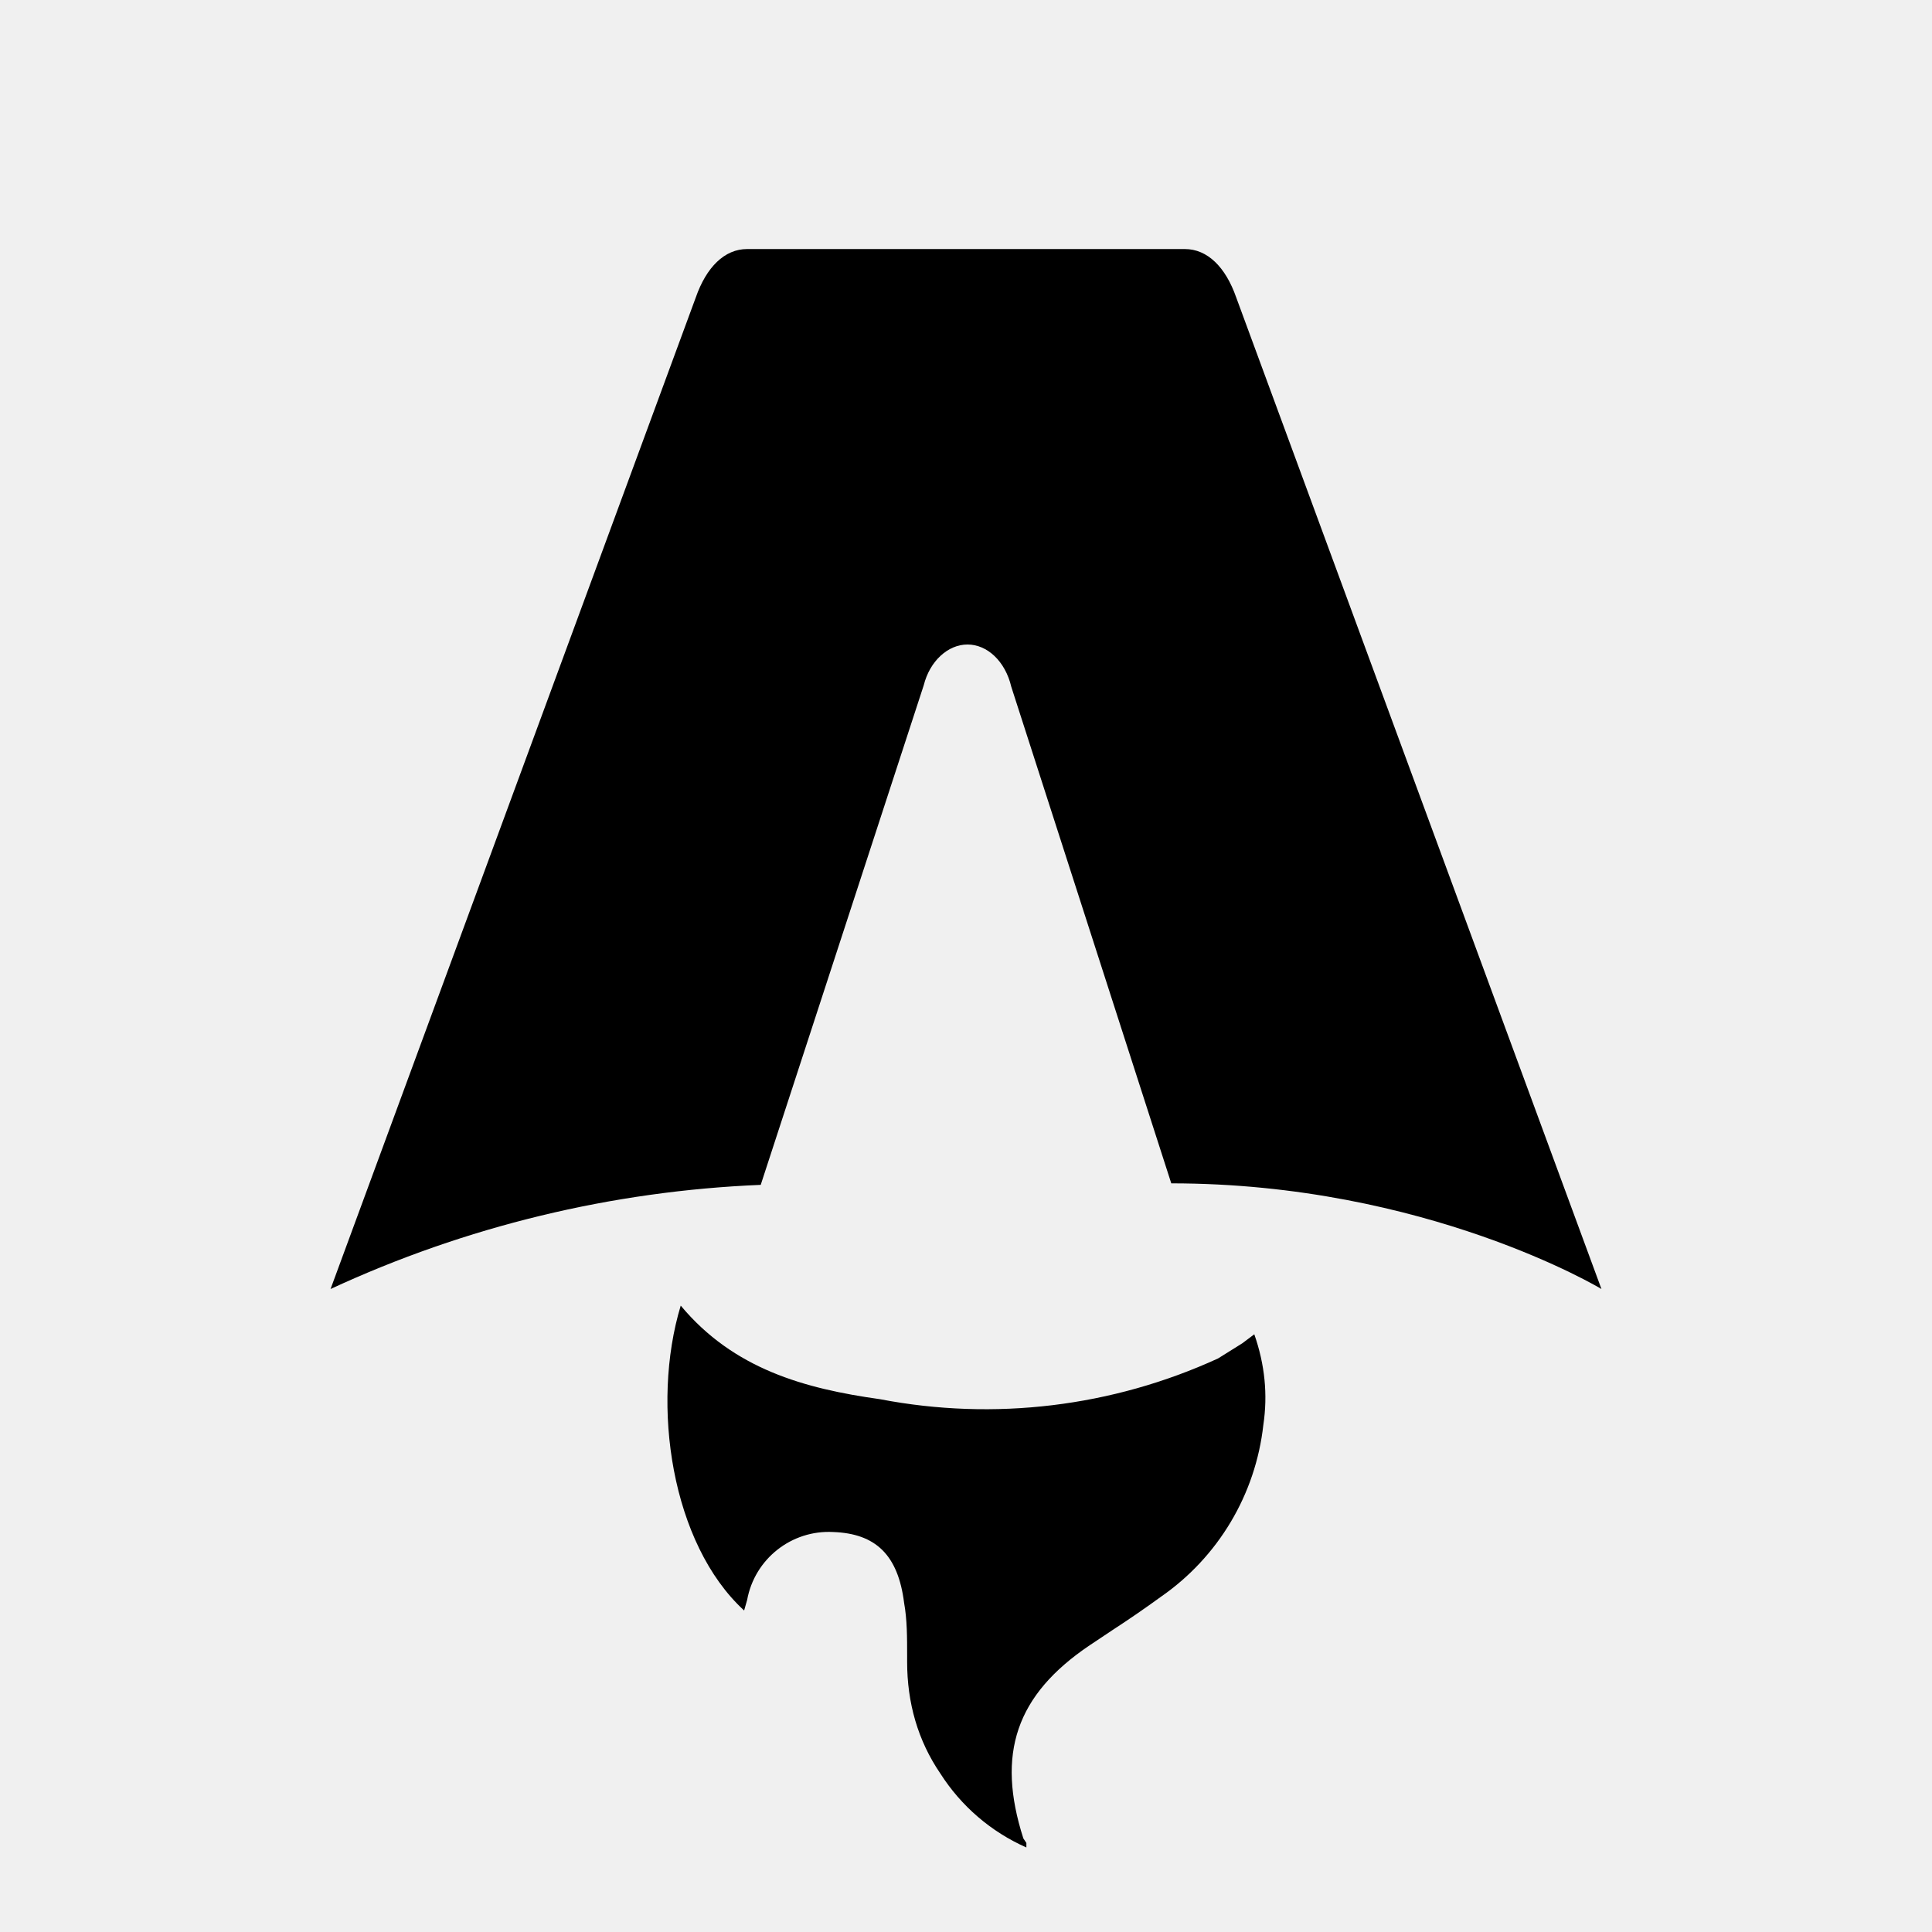
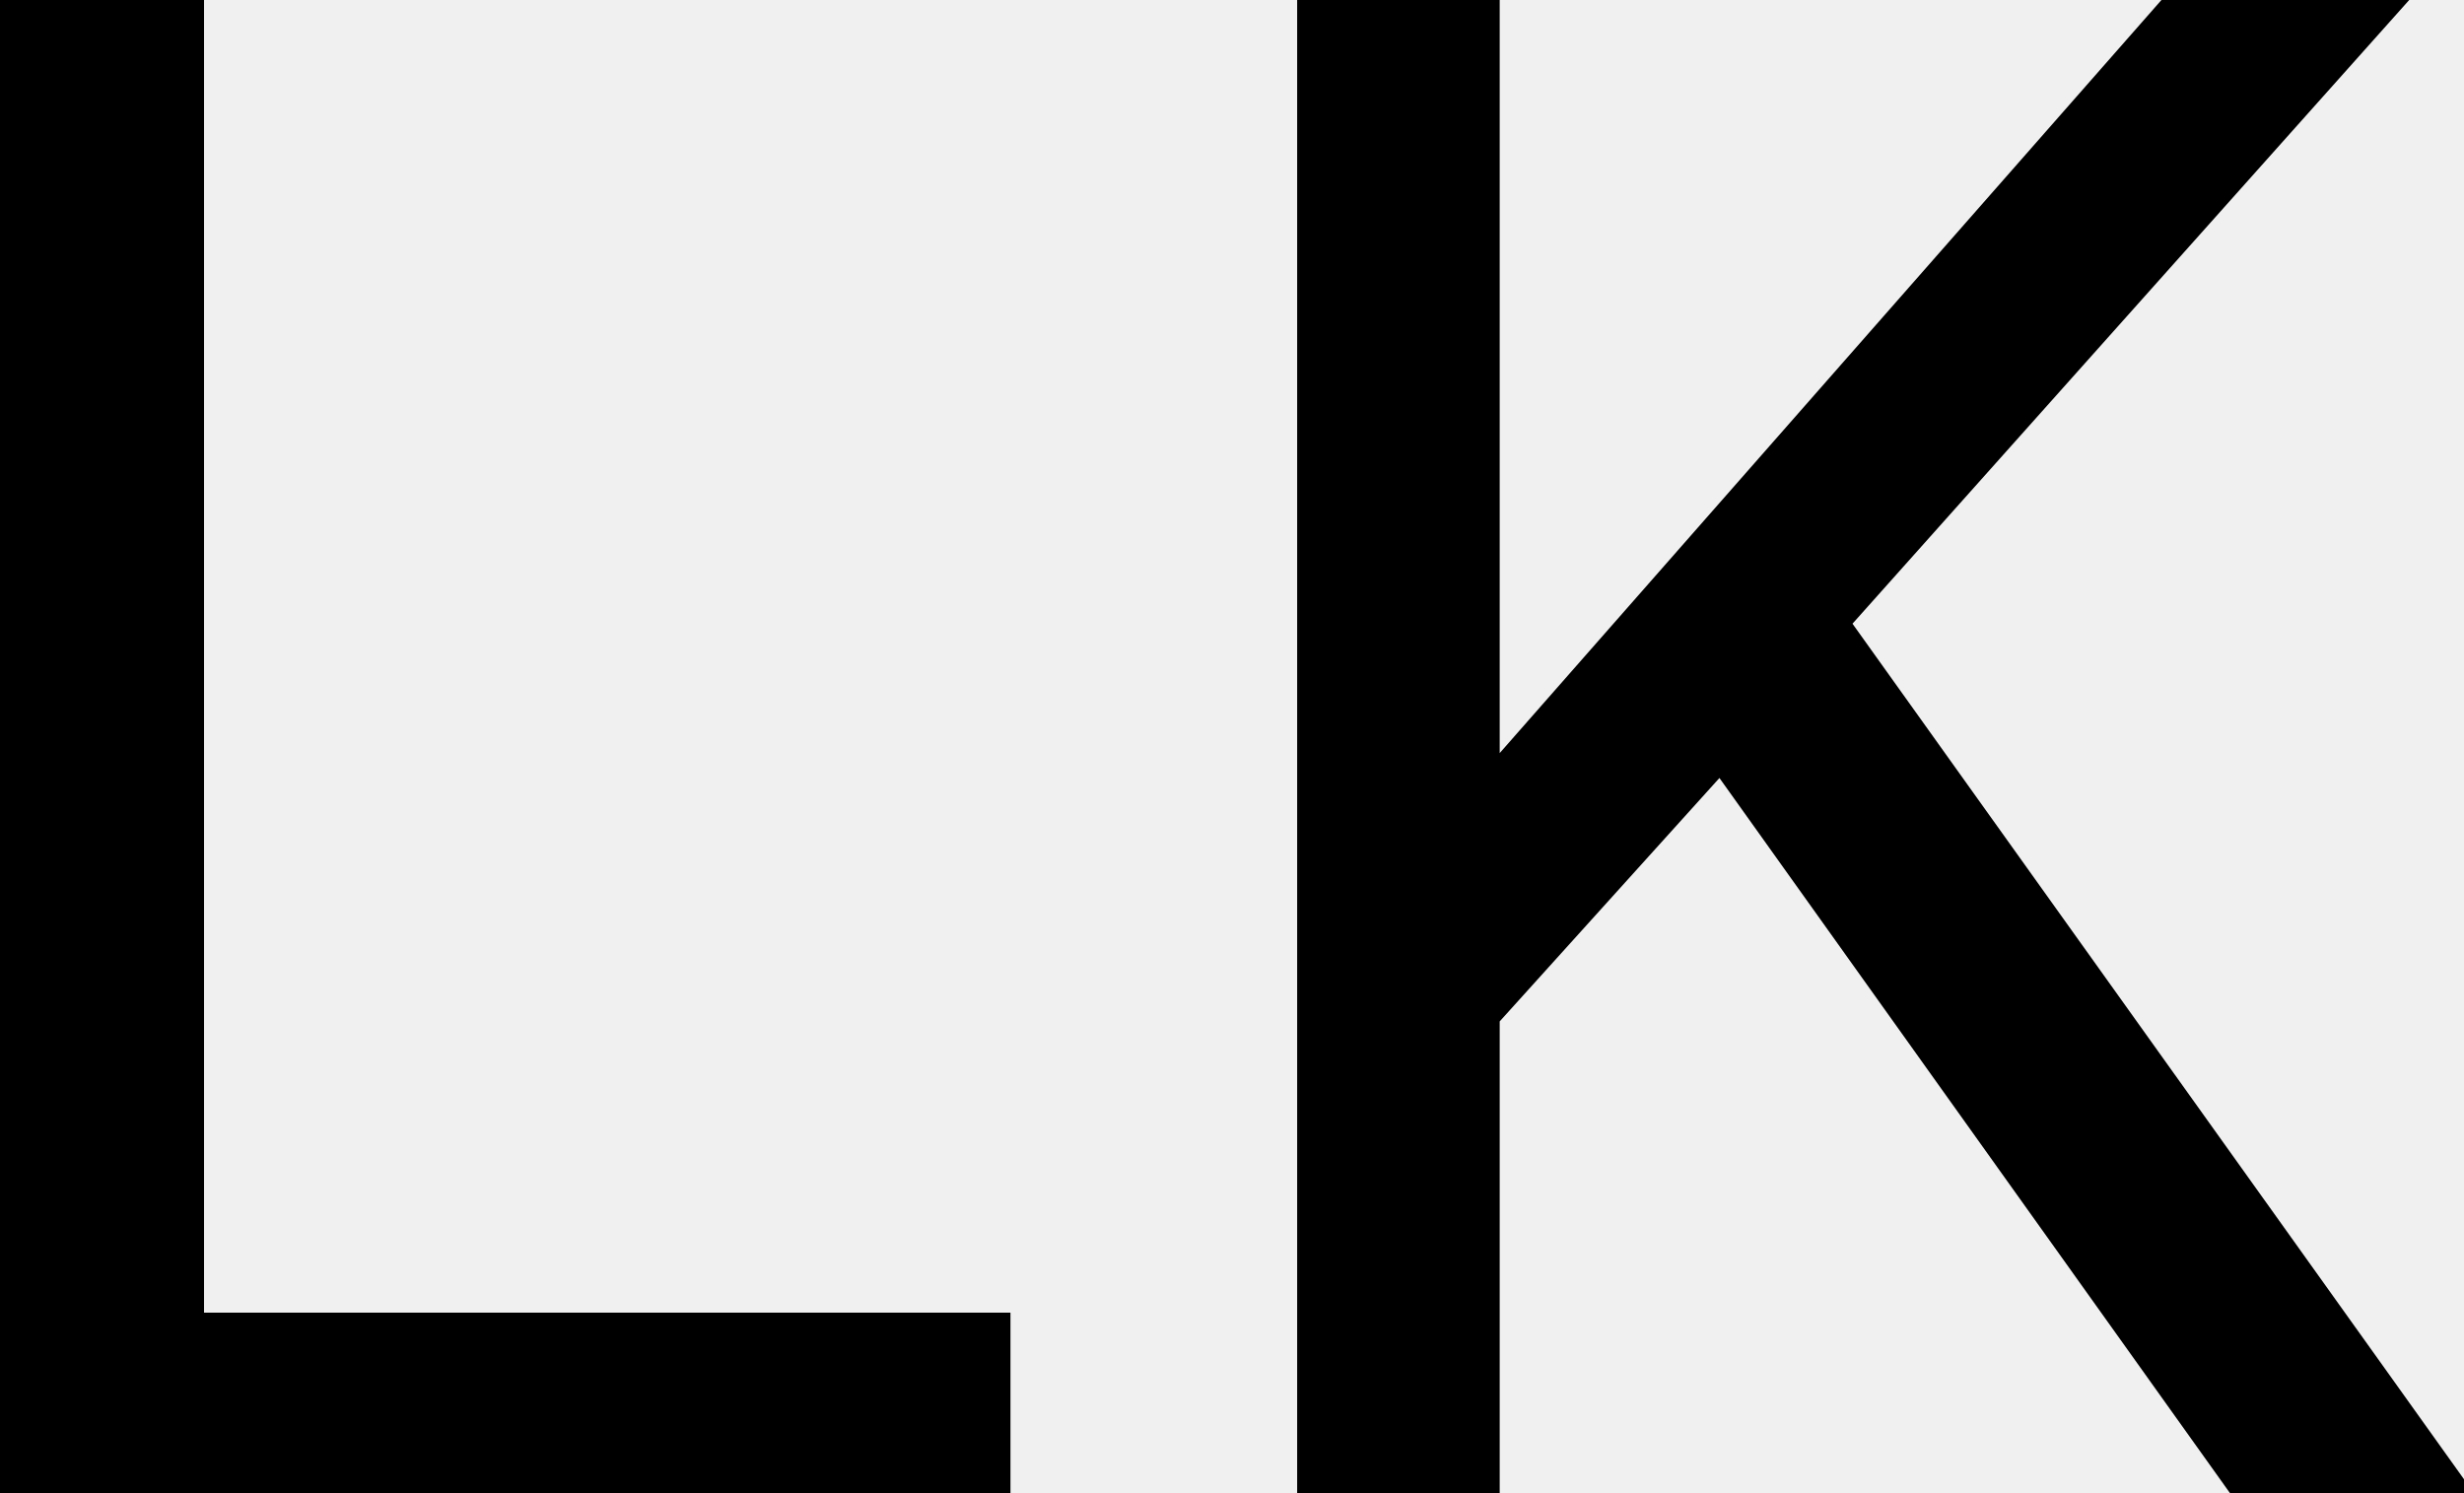
- <svg xmlns="http://www.w3.org/2000/svg" fill="none" viewBox="0 0 128 128">
-   <path d="M50.4 78.5a75.1 75.1 0 0 0-28.5 6.9l24.2-65.7c.7-2 1.9-3.2 3.4-3.2h29c1.5 0 2.7 1.2 3.4 3.2l24.2 65.7s-11.6-7-28.5-7L67 45.5c-.4-1.7-1.6-2.8-2.9-2.8-1.3 0-2.5 1.1-2.9 2.7L50.4 78.5Zm-1.1 28.2Zm-4.2-20.2c-2 6.6-.6 15.8 4.2 20.2a17.5 17.5 0 0 1 .2-.7 5.5 5.5 0 0 1 5.7-4.5c2.8.1 4.3 1.5 4.7 4.7.2 1.1.2 2.3.2 3.5v.4c0 2.7.7 5.2 2.2 7.4a13 13 0 0 0 5.7 4.9v-.3l-.2-.3c-1.8-5.6-.5-9.5 4.4-12.8l1.5-1a73 73 0 0 0 3.2-2.2 16 16 0 0 0 6.8-11.4c.3-2 .1-4-.6-6l-.8.6-1.6 1a37 37 0 0 1-22.4 2.7c-5-.7-9.7-2-13.2-6.2Z" />
-   <style>
-         path { fill: #000; }
-         @media (prefers-color-scheme: dark) {
-             path { fill: #FFF; }
-         }
-     </style>
+ <svg xmlns="http://www.w3.org/2000/svg" width="82.725" height="50.1" viewBox="0 0 82.725 50.1">
+   <g id="svgGroup" stroke-linecap="round" fill-rule="nonzero" font-size="9pt" stroke="#000000" stroke-width="0.5" fill="#000000" style="stroke:#000000;stroke-width:0.5;fill:#000000">
+     <path d="M 50.1 50.1 L 43.8 50.1 L 43.8 0 L 50.1 0 L 50.1 25.95 L 72.9 0 L 80.55 0 L 61.875 20.925 L 82.725 50.1 L 75.15 50.1 L 57.75 25.725 L 50.1 34.2 L 50.1 50.1 Z M 33.675 50.1 L 0 50.1 L 0 0 L 6.6 0 L 6.6 44.325 L 33.675 44.325 L 33.675 50.1 Z" />
+   </g>
</svg>
